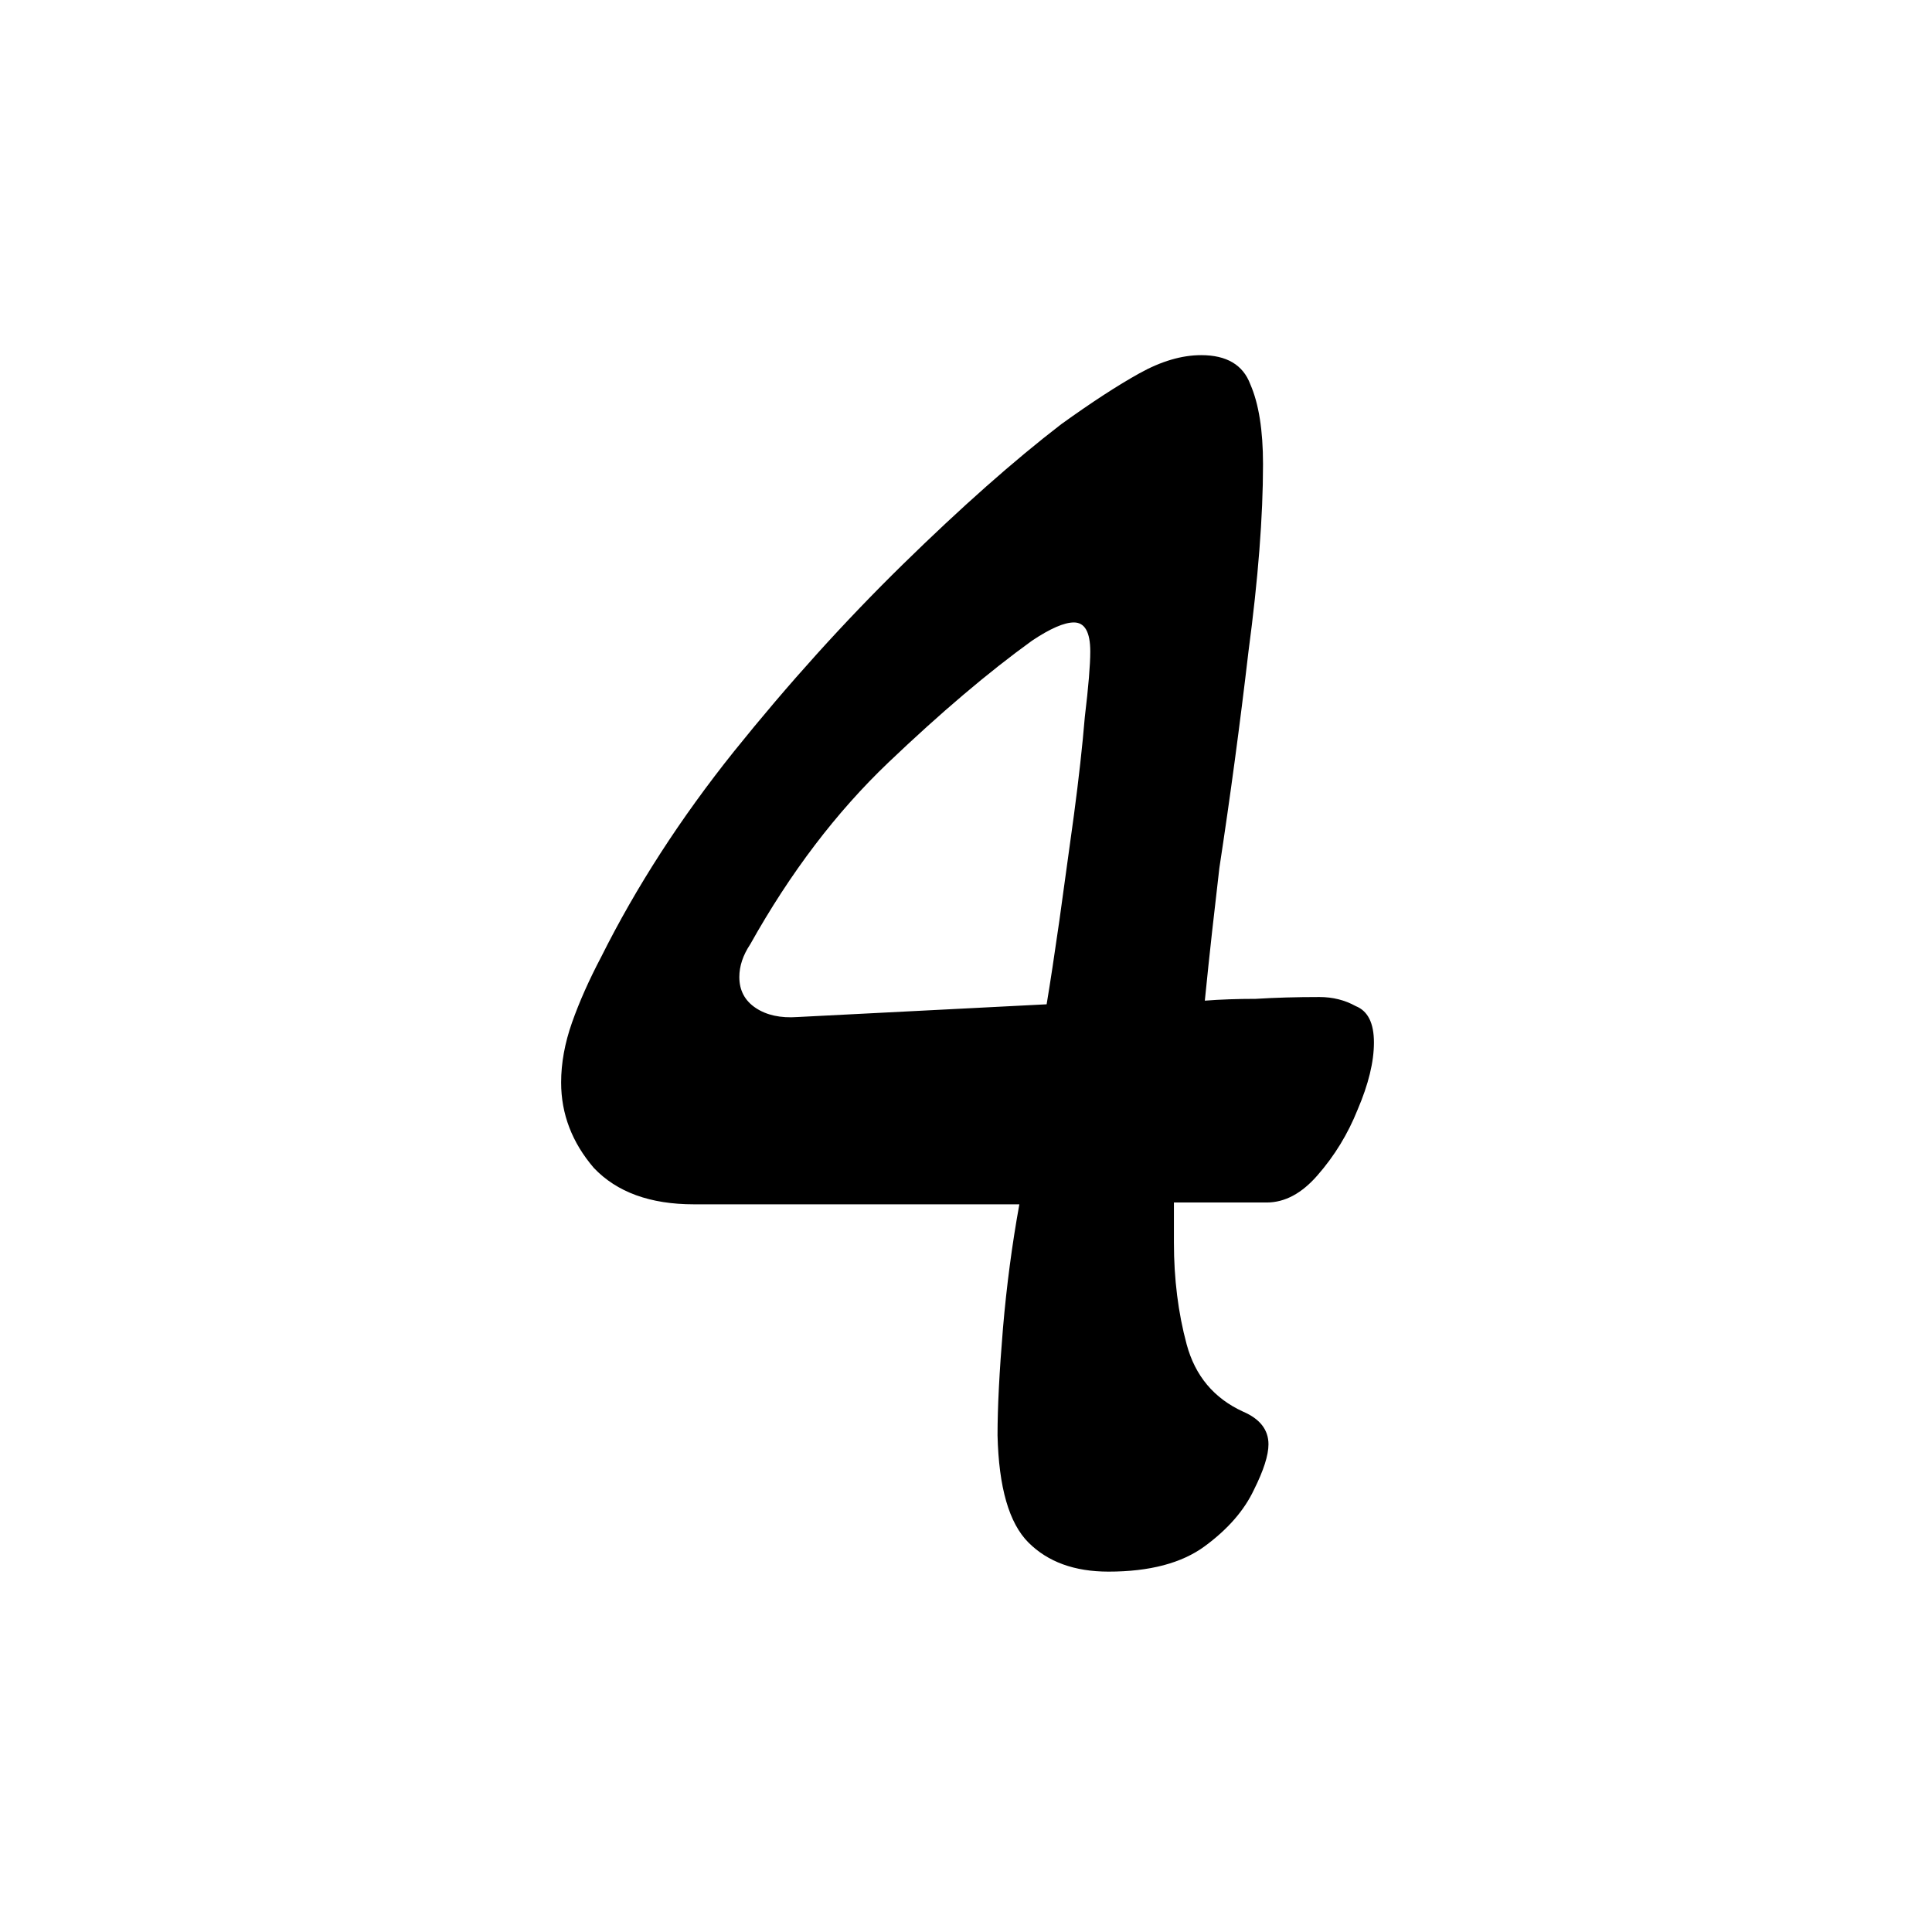
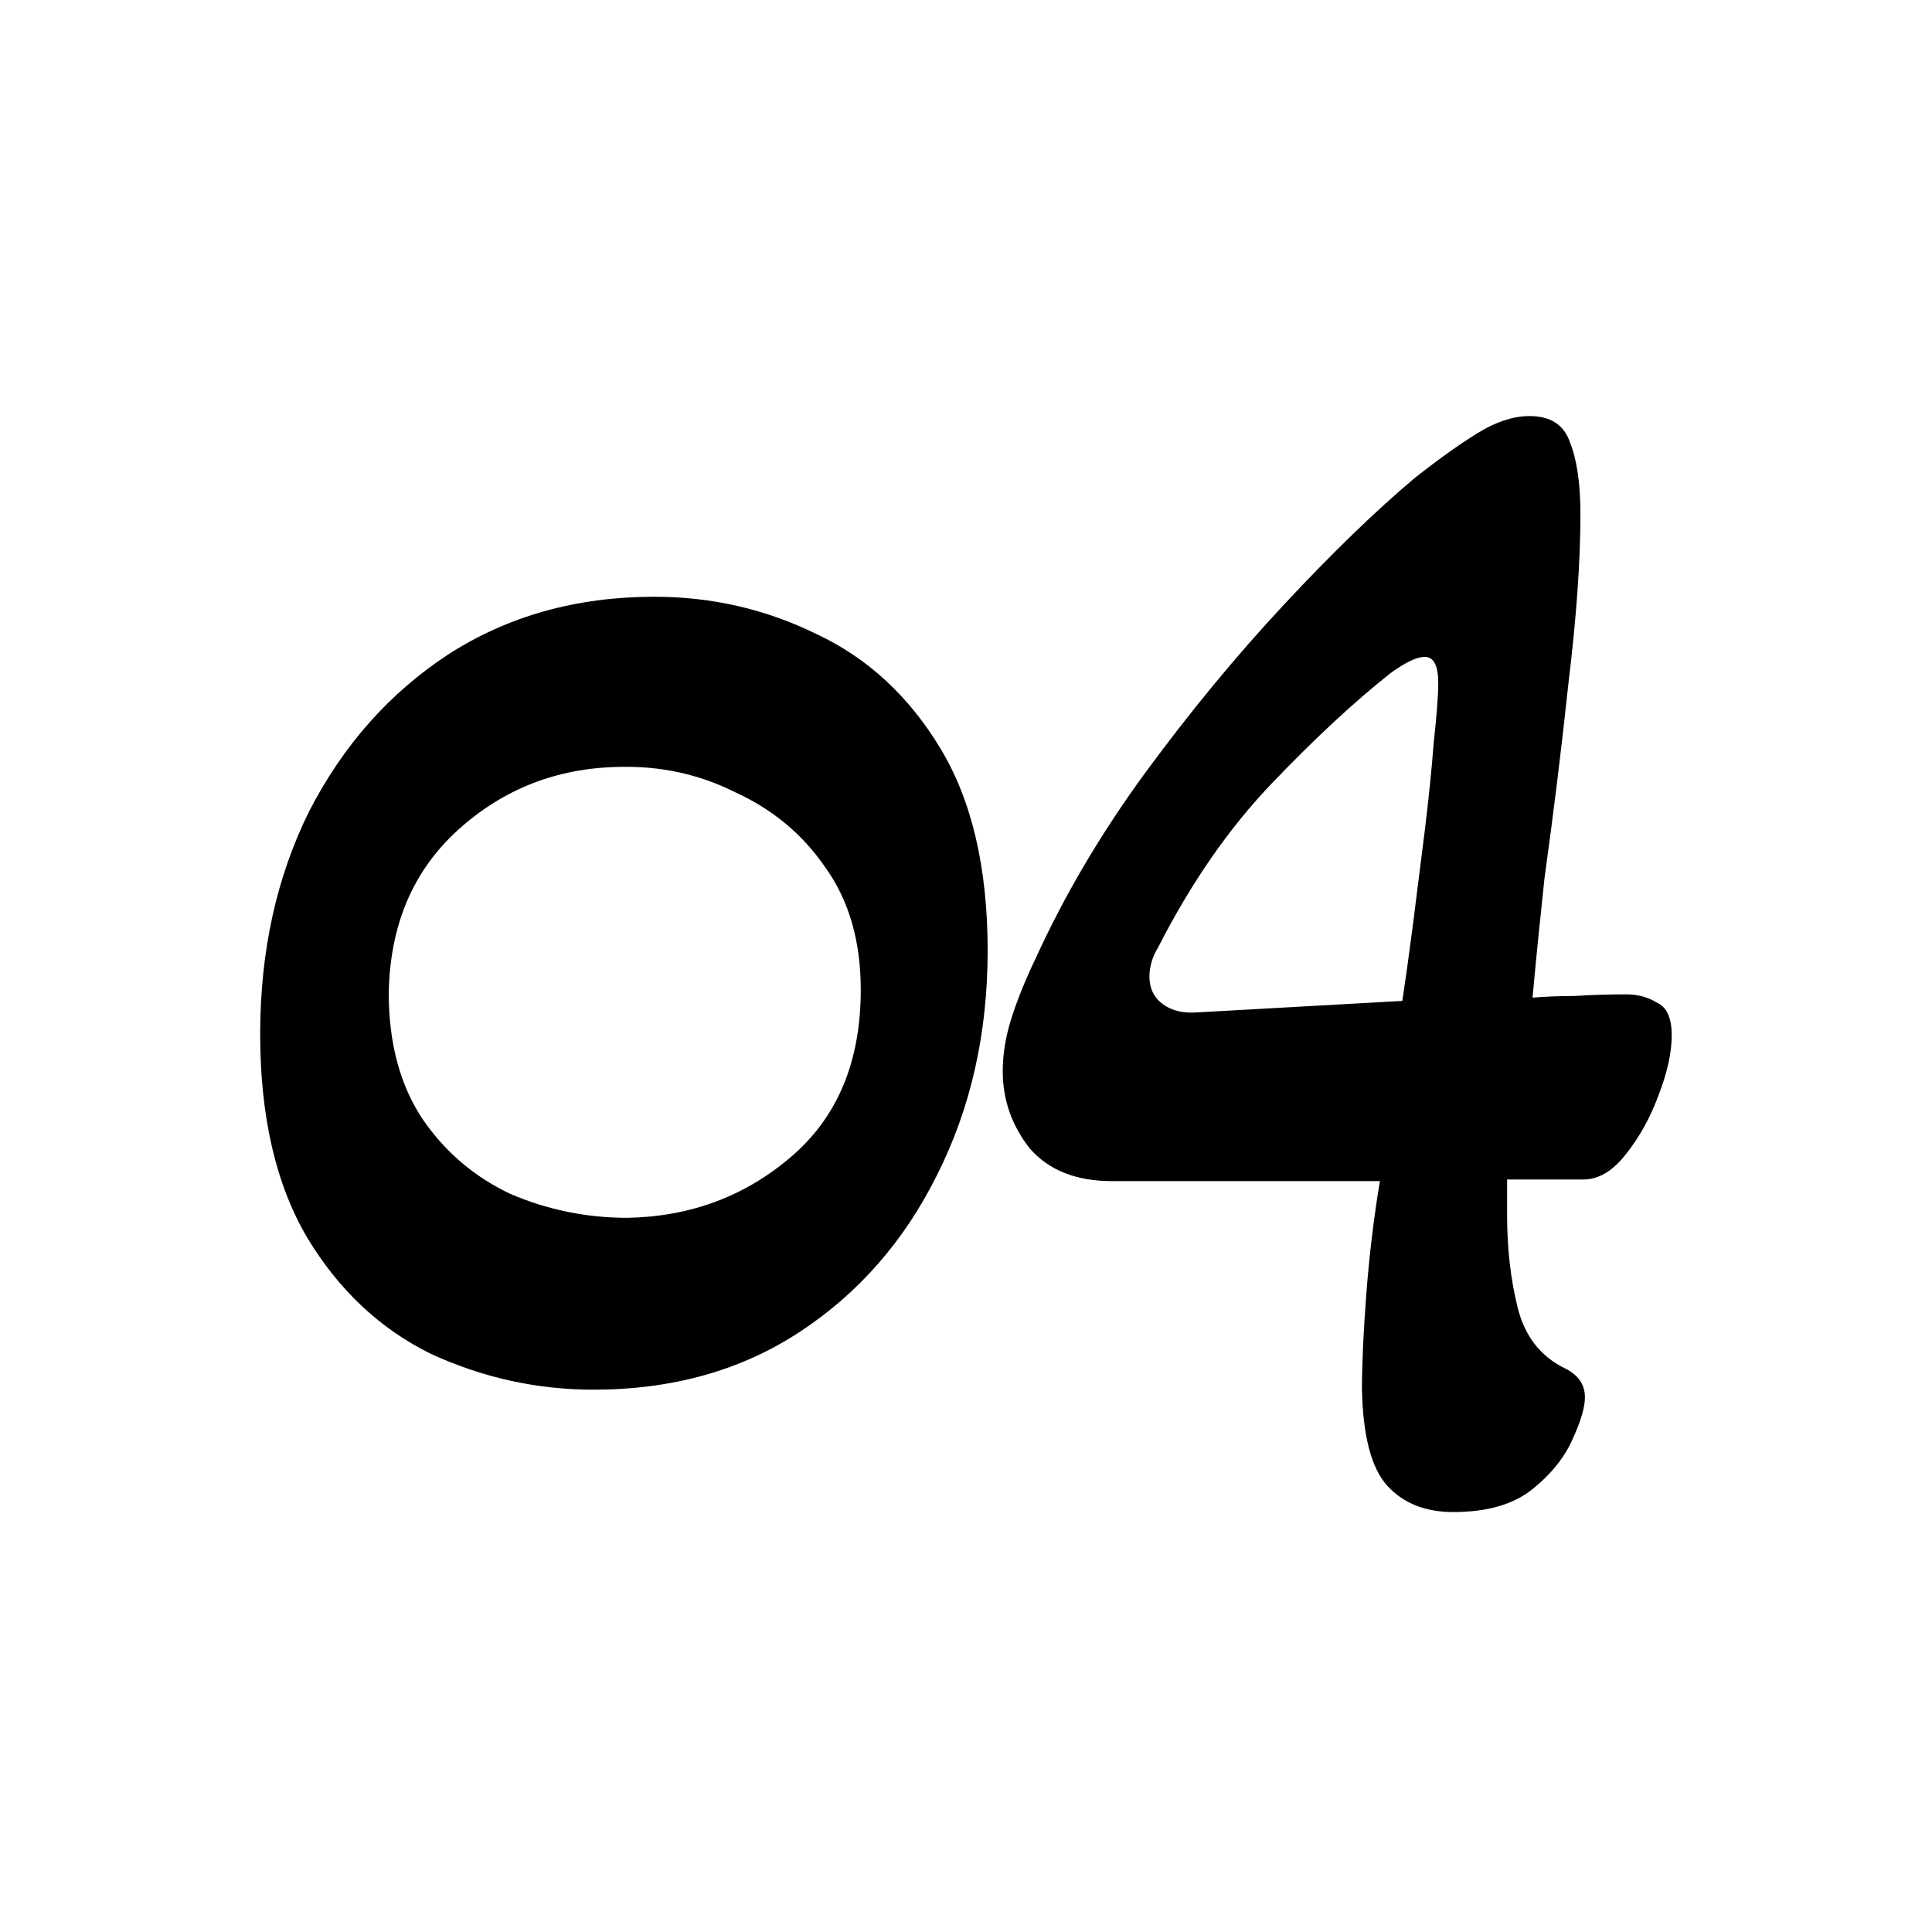
- <svg xmlns="http://www.w3.org/2000/svg" fill="none" height="272" viewBox="0 0 272 272" width="272">
-   <path d="m156.056 221.264c-4.779 0-8.533-1.365-11.264-4.096s-4.181-7.765-4.352-15.104c0-3.925.256-8.96.768-15.104.512-5.973 1.28-11.776 2.304-17.408h-45.824c-6.144 0-10.837-1.707-14.08-5.12-3.072-3.584-4.608-7.595-4.608-12.032 0-2.731.512-5.547 1.536-8.448s2.389-5.973 4.096-9.216c4.949-9.899 11.179-19.541 18.688-28.928 7.68-9.557 15.616-18.347 23.808-26.368s15.616-14.592 22.272-19.712c4.267-3.072 7.936-5.461 11.008-7.168s5.973-2.56 8.704-2.56c3.584 0 5.888 1.365 6.912 4.096 1.195 2.731 1.792 6.485 1.792 11.264 0 7.339-.683 16.128-2.048 26.368-1.195 10.24-2.56 20.395-4.096 30.464-.341 2.901-.683 5.888-1.024 8.96s-.683 6.315-1.024 9.728c2.219-.171 4.608-.256 7.168-.256 2.731-.171 5.717-.256 8.96-.256 1.877 0 3.584.427 5.12 1.28 1.707.683 2.56 2.389 2.56 5.12s-.768 5.888-2.304 9.472c-1.365 3.413-3.243 6.485-5.632 9.216-2.219 2.56-4.608 3.84-7.168 3.84h-13.056v5.632c0 5.12.597 9.899 1.792 14.336s3.84 7.595 7.936 9.472c2.389 1.024 3.584 2.56 3.584 4.608 0 1.536-.683 3.669-2.048 6.4-1.365 2.901-3.669 5.547-6.912 7.936s-7.765 3.584-13.568 3.584zm-43.776-78.08 35.072-1.792c.512-3.072 1.109-6.997 1.792-11.776.683-4.949 1.365-9.899 2.048-14.848.683-5.12 1.195-9.728 1.536-13.824.512-4.267.768-7.339.768-9.216 0-2.731-.768-4.096-2.304-4.096-1.365 0-3.328.853-5.888 2.56-6.144 4.437-12.885 10.155-20.224 17.152s-13.824 15.531-19.456 25.6c-1.024 1.536-1.536 3.072-1.536 4.608 0 1.877.768 3.328 2.304 4.352s3.499 1.451 5.888 1.28z" fill="rgb(0,0,0)" />
+ <svg xmlns="http://www.w3.org/2000/svg" fill="none" height="272" viewBox="0 0 272 272" width="272" version="1.1" id="svg2" xml:space="preserve">
+   <defs id="defs2" />
+   <g id="layer1" style="display:inline">
+     <g style="display:inline;fill:none" id="g4" transform="matrix(0.9303963,0,0,0.9357734,-39.18333,12.89519)">
+       <path d="m 131.917,195.296 c -8.533,0 -16.725,-1.792 -24.576,-5.376 -7.68,-3.755 -13.909,-9.557 -18.688,-17.408 -4.779,-8.021 -7.168,-18.261 -7.168,-30.72 0,-12.459 2.475,-23.637 7.424,-33.536 5.12,-9.899 12.117,-17.749 20.992,-23.552 9.045,-5.803 19.456,-8.704 31.232,-8.704 8.704,0 16.896,1.877 24.576,5.632 7.68,3.584 13.909,9.301 18.688,17.152 4.779,7.851 7.168,18.005 7.168,30.464 0,12.459 -2.56,23.723 -7.68,33.792 -4.949,9.899 -11.861,17.749 -20.736,23.552 -8.875,5.803 -19.285,8.704 -31.232,8.704 z m 5.12,-25.856 c 9.557,-0.171 17.835,-3.243 24.832,-9.216 6.997,-5.973 10.496,-14.336 10.496,-25.088 0,-7.339 -1.792,-13.483 -5.376,-18.432 -3.413,-4.949 -7.936,-8.704 -13.568,-11.264 -5.461,-2.731 -11.349,-4.011 -17.664,-3.84 -9.387,0.171 -17.493,3.328 -24.32,9.472 -6.827,6.144 -10.325,14.336 -10.496,24.576 0,7.509 1.707,13.824 5.12,18.944 3.413,4.949 7.851,8.704 13.312,11.264 5.632,2.389 11.52,3.584 17.664,3.584 z" fill="#000000" id="path1-3" />
+     </g>
+     <g style="display:inline;fill:none" id="g7" transform="matrix(0.8230434,0,0,0.9009378,79.9849,14.62494)">
+       <path d="m 151.401,220.049 c -4.779,0 -8.533,-1.365 -11.264,-4.096 -2.731,-2.731 -4.181,-7.765 -4.352,-15.104 0,-3.925 0.256,-8.96 0.768,-15.104 0.512,-5.973 1.28,-11.776 2.304,-17.408 H 93.033 c -6.144,0 -10.837,-1.707 -14.08,-5.12 -3.072,-3.584 -4.608,-7.595 -4.608,-12.032 0,-2.731 0.512,-5.547 1.536,-8.448 1.024,-2.901 2.389,-5.973 4.096,-9.216 4.949,-9.899 11.179,-19.541 18.688,-28.928 7.68,-9.557 15.616,-18.347 23.808,-26.368 8.192,-8.021 15.616,-14.592 22.272,-19.712 4.267,-3.072 7.936,-5.461 11.008,-7.168 3.072,-1.707 5.973,-2.56 8.704,-2.56 3.584,0 5.888,1.365 6.912,4.096 1.195,2.731 1.792,6.485 1.792,11.264 0,7.339 -0.683,16.128 -2.048,26.368 -1.195,10.24 -2.56,20.395 -4.096,30.464 -0.341,2.901 -0.683,5.888 -1.024,8.96 -0.341,3.072 -0.683,6.315 -1.024,9.728 2.219,-0.171 4.608,-0.256 7.168,-0.256 2.731,-0.171 5.717,-0.256 8.96,-0.256 1.877,0 3.584,0.427 5.12,1.28 1.707,0.683 2.56,2.389 2.56,5.12 0,2.731 -0.768,5.888 -2.304,9.472 -1.365,3.413 -3.243,6.485 -5.632,9.216 -2.219,2.56 -4.608,3.84 -7.168,3.84 h -13.056 v 5.632 c 0,5.12 0.597,9.899 1.792,14.336 1.195,4.437 3.84,7.595 7.936,9.472 2.389,1.024 3.584,2.56 3.584,4.608 0,1.536 -0.683,3.669 -2.048,6.4 -1.365,2.901 -3.669,5.547 -6.912,7.936 -3.243,2.389 -7.765,3.584 -13.568,3.584 z m -43.776,-78.08 35.072,-1.792 c 0.512,-3.072 1.109,-6.997 1.792,-11.776 0.683,-4.949 1.365,-9.899 2.048,-14.848 0.683,-5.12 1.195,-9.728 1.536,-13.824 0.512,-4.267 0.768,-7.339 0.768,-9.216 0,-2.731 -0.768,-4.096 -2.304,-4.096 -1.365,0 -3.328,0.853 -5.888,2.56 -6.144,4.437 -12.885,10.155 -20.224,17.152 -7.339,6.997 -13.824,15.531 -19.456,25.6 -1.024,1.536 -1.536,3.072 -1.536,4.608 0,1.877 0.768,3.328 2.304,4.352 1.536,1.024 3.499,1.451 5.888,1.28 z" fill="#000000" id="path1-4" />
+     </g>
+   </g>
</svg>
